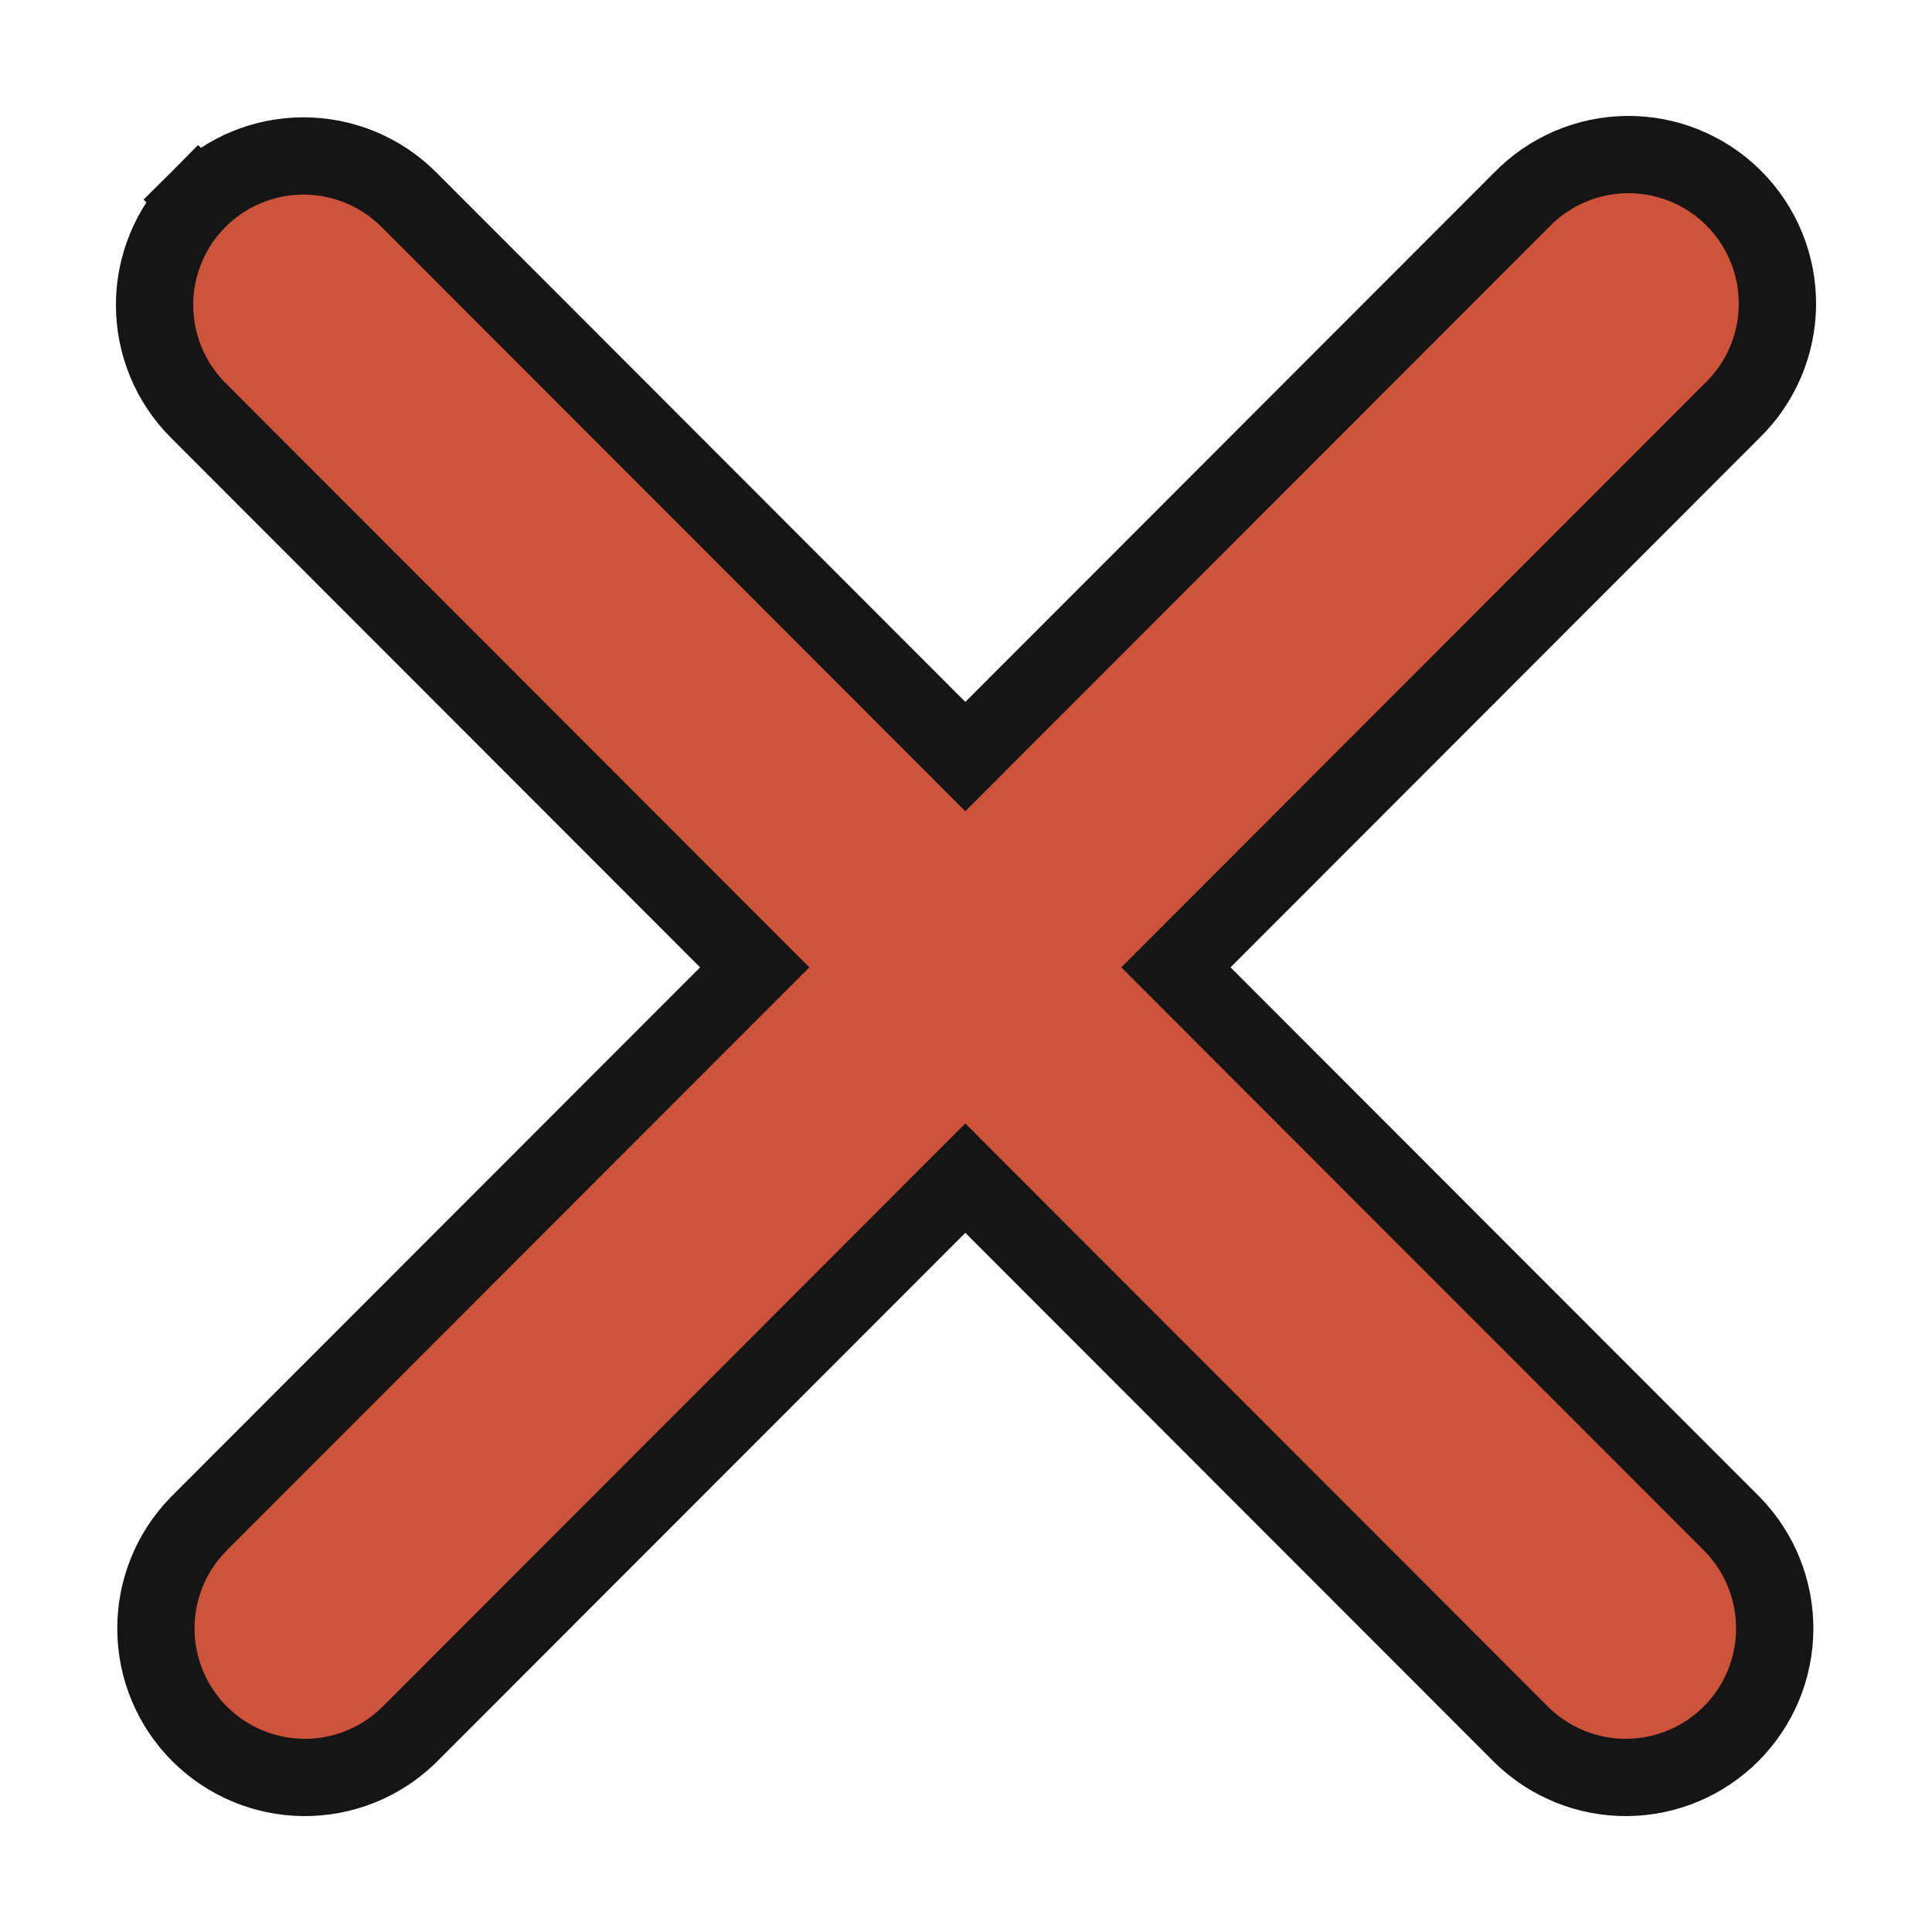
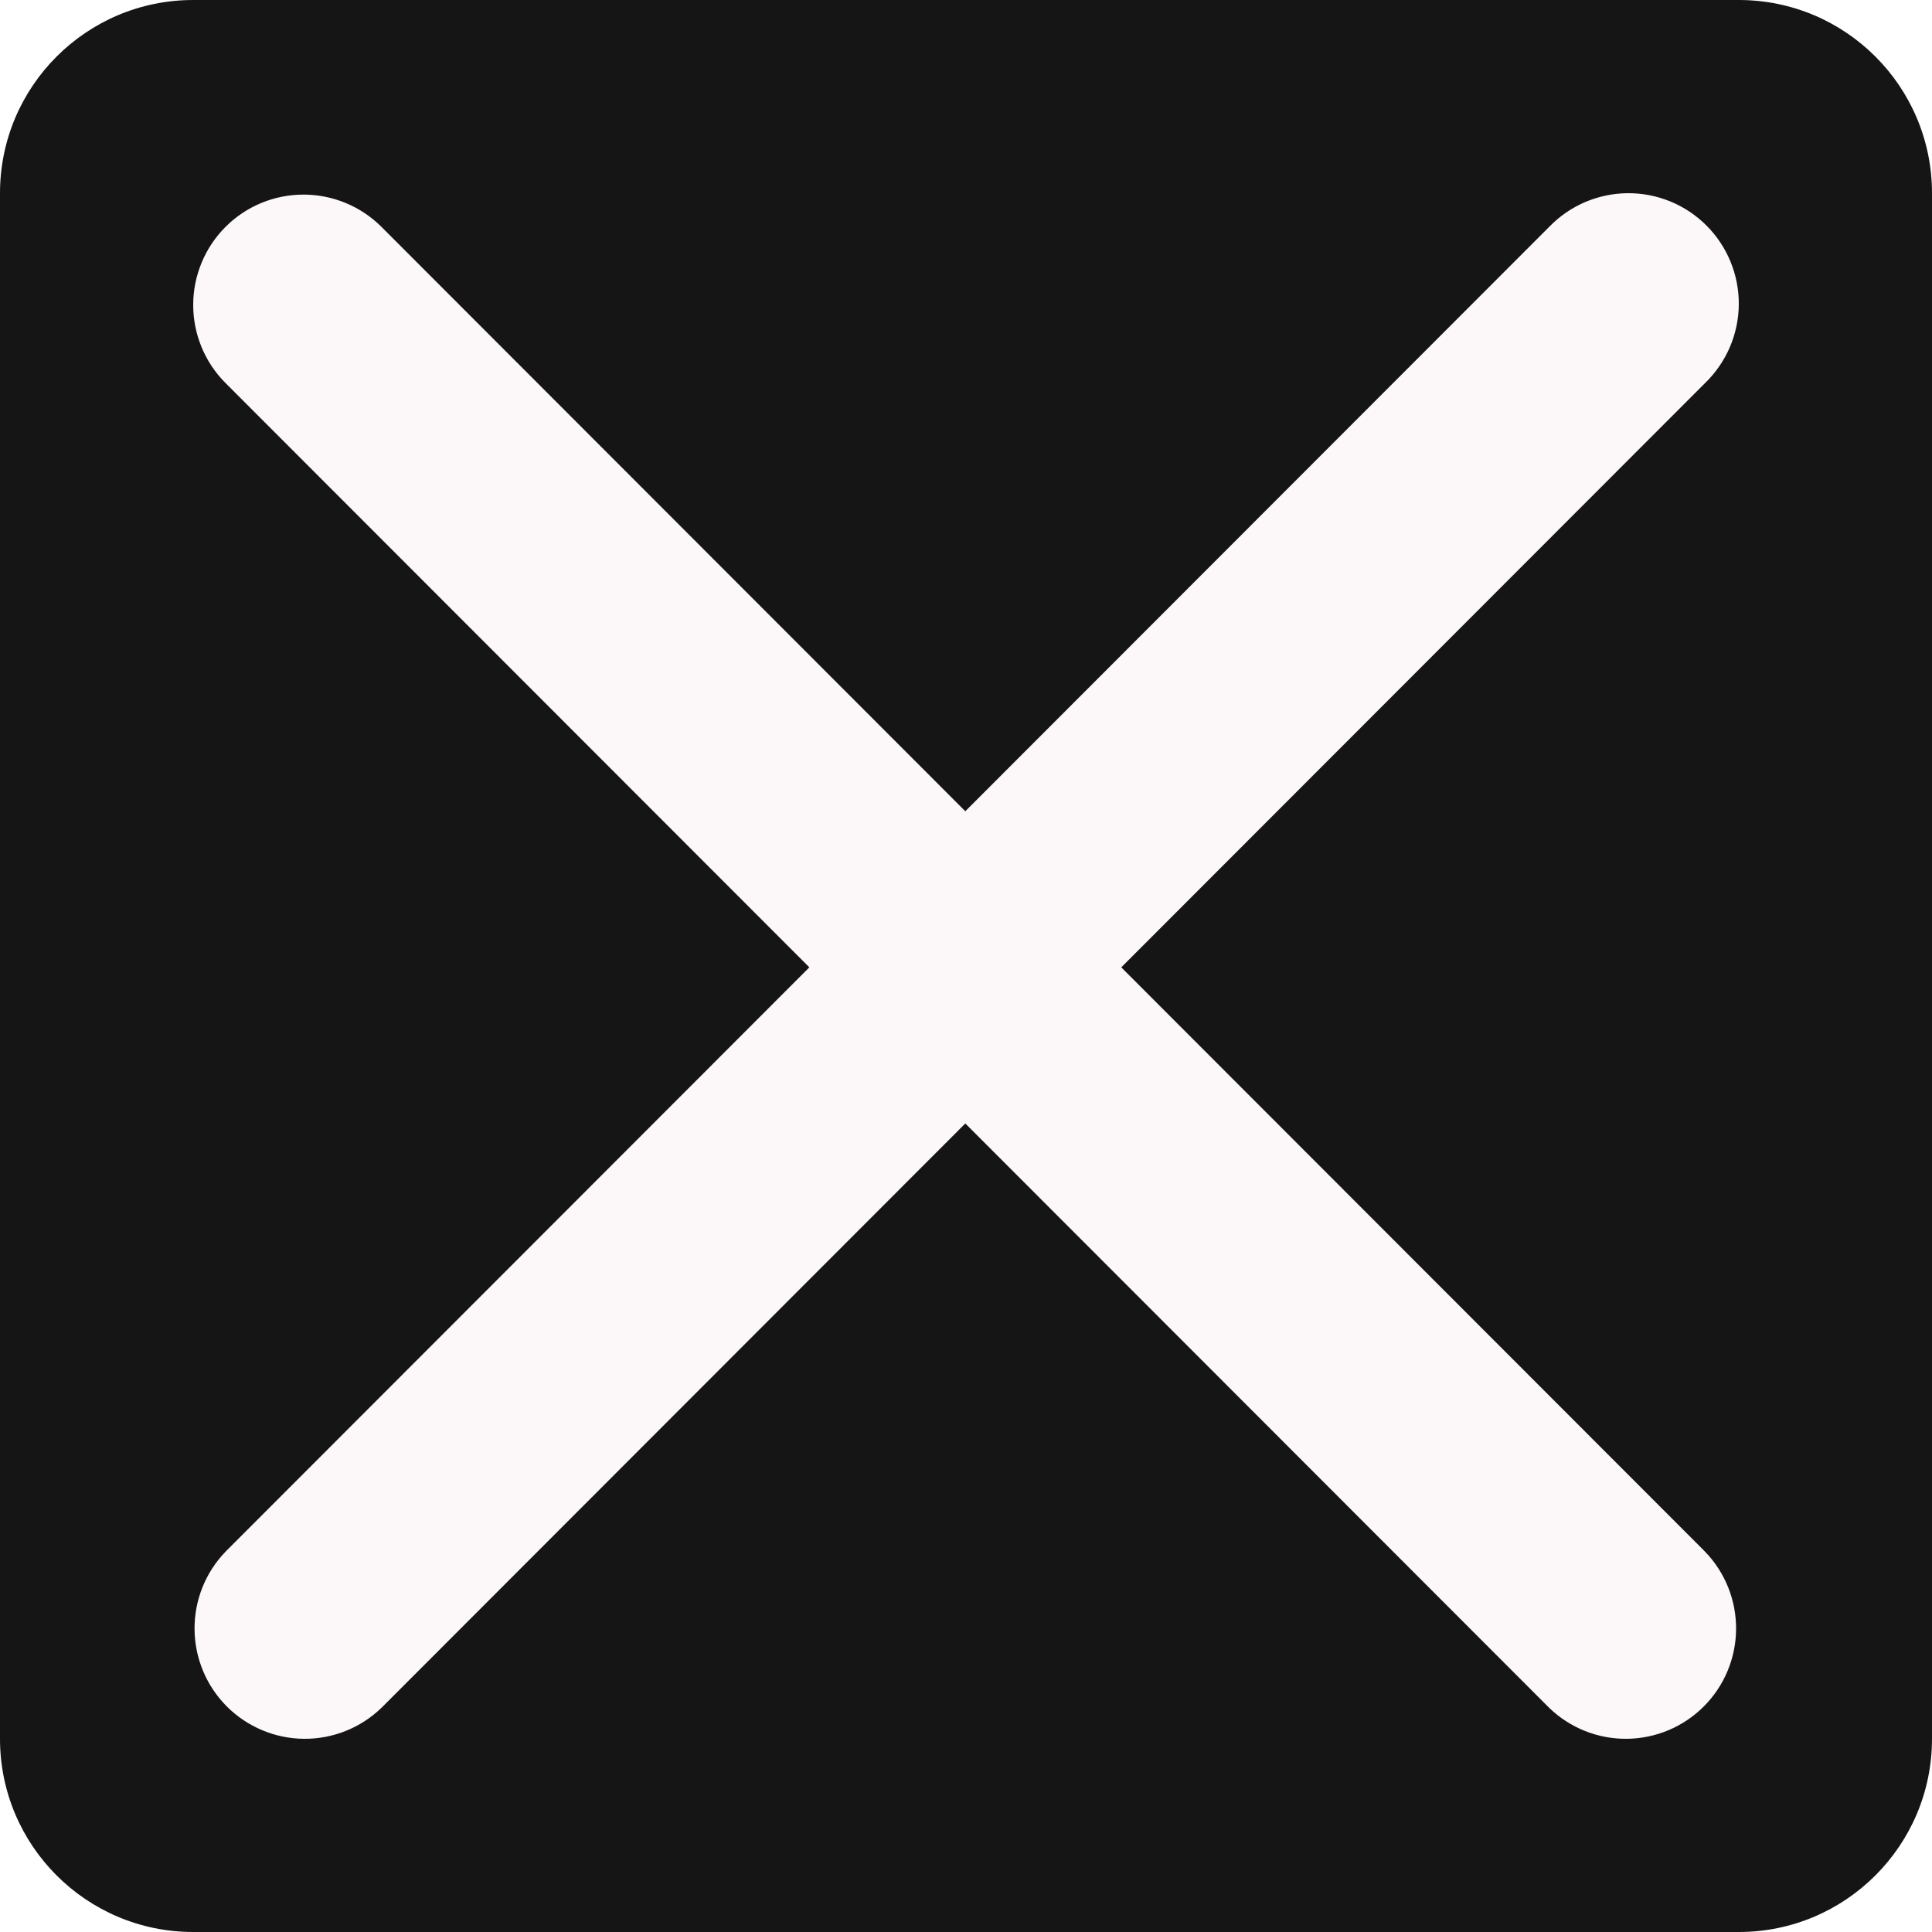
<svg xmlns="http://www.w3.org/2000/svg" width="50" height="50" viewBox="0 0 50 50" fill="none">
-   <path d="M10.58 5.165L10.58 5.165C9.857 4.442 8.876 4.036 7.854 4.036C6.832 4.036 5.851 4.442 5.129 5.165L5.836 5.872L5.128 5.166C4.406 5.889 4 6.87 4 7.892C4 8.915 4.406 9.896 5.128 10.619L5.128 10.619L19.532 25.035L5.128 39.451L5.122 39.457L5.116 39.464C4.414 40.191 4.026 41.165 4.035 42.176C4.043 43.187 4.449 44.155 5.163 44.87C5.878 45.585 6.845 45.991 7.856 46C8.867 46.009 9.84 45.62 10.567 44.917L10.574 44.911L10.58 44.905L24.982 30.49L39.385 44.905L39.391 44.911L39.397 44.917C40.124 45.62 41.098 46.009 42.109 46C43.12 45.991 44.087 45.585 44.801 44.87C45.516 44.155 45.921 43.187 45.93 42.176C45.938 41.165 45.55 40.191 44.848 39.464L44.842 39.457L44.836 39.451L30.432 25.035L44.83 10.625C45.195 10.27 45.486 9.847 45.687 9.379C45.889 8.909 45.995 8.403 46 7.891C46.004 7.379 45.907 6.871 45.713 6.397C45.519 5.923 45.233 5.492 44.871 5.13C44.509 4.768 44.079 4.481 43.605 4.287C43.131 4.093 42.624 3.996 42.112 4C41.6 4.005 41.094 4.111 40.624 4.313C40.156 4.514 39.733 4.806 39.379 5.171L24.982 19.58L10.58 5.165Z" fill="#CD533B" stroke="#151515" stroke-width="2" />
+   <rect width="50" height="50" rx="5" fill="#151515" />
+   <path d="M5.129 5.165L5.128 5.166C4.406 5.889 4 6.87 4 7.892C4 8.915 4.406 9.896 5.128 10.619L5.128 10.619L19.532 25.035L5.128 39.451L5.122 39.457L5.116 39.464C4.414 40.191 4.026 41.165 4.035 42.176C4.043 43.187 4.449 44.155 5.163 44.87C5.878 45.585 6.845 45.991 7.856 46C8.867 46.009 9.84 45.62 10.567 44.917L10.574 44.911L10.58 44.905L24.982 30.49L39.385 44.905L39.391 44.911L39.397 44.917C40.124 45.62 41.098 46.009 42.109 46C43.12 45.991 44.087 45.585 44.801 44.87C45.516 44.155 45.921 43.187 45.93 42.176C45.938 41.165 45.55 40.191 44.848 39.464L44.842 39.457L44.836 39.451L30.432 25.035L44.83 10.625C45.195 10.27 45.486 9.847 45.687 9.379C45.889 8.909 45.995 8.403 46 7.891C46.004 7.379 45.907 6.871 45.713 6.397C45.519 5.923 45.233 5.492 44.871 5.13C44.509 4.768 44.079 4.481 43.605 4.287C43.131 4.093 42.624 3.996 42.112 4C41.6 4.005 41.094 4.111 40.624 4.313C40.156 4.514 39.733 4.806 39.379 5.171L24.982 19.58L10.58 5.165L10.58 5.165C9.857 4.442 8.876 4.036 7.854 4.036C6.832 4.036 5.851 4.442 5.129 5.165Z" fill="#FCF7F8" stroke="#151515" stroke-width="2" />
</svg>
